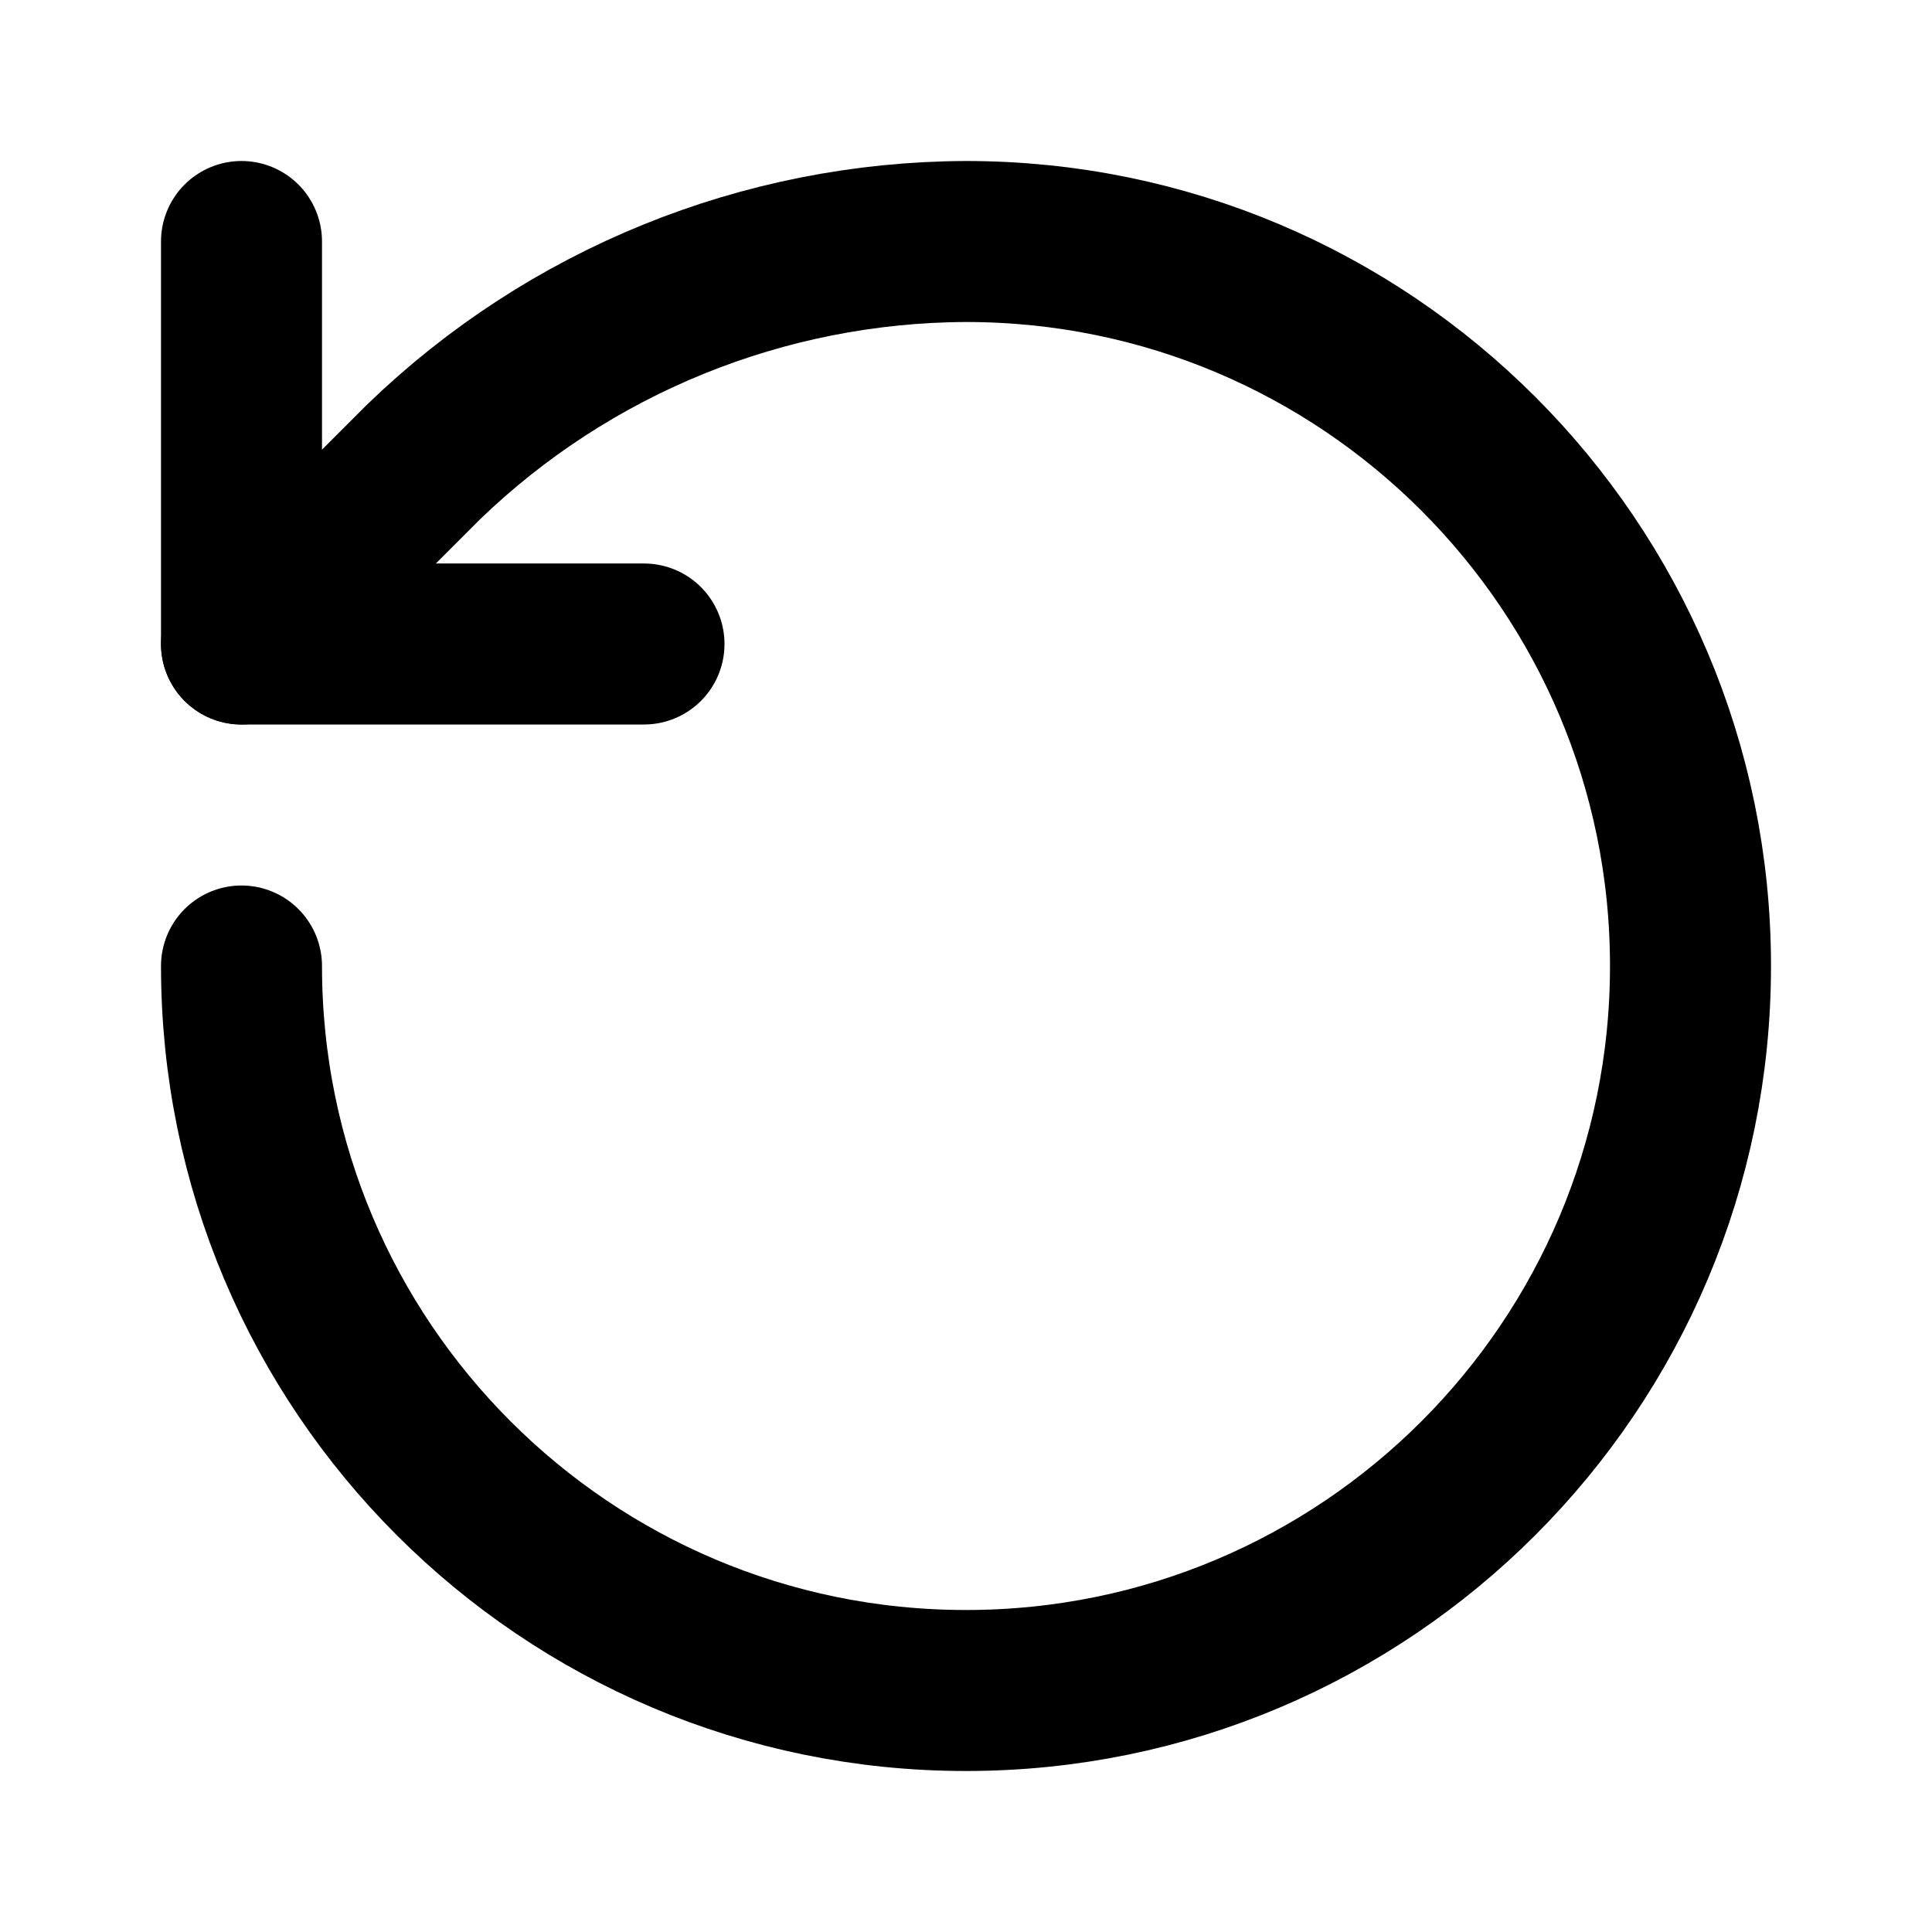
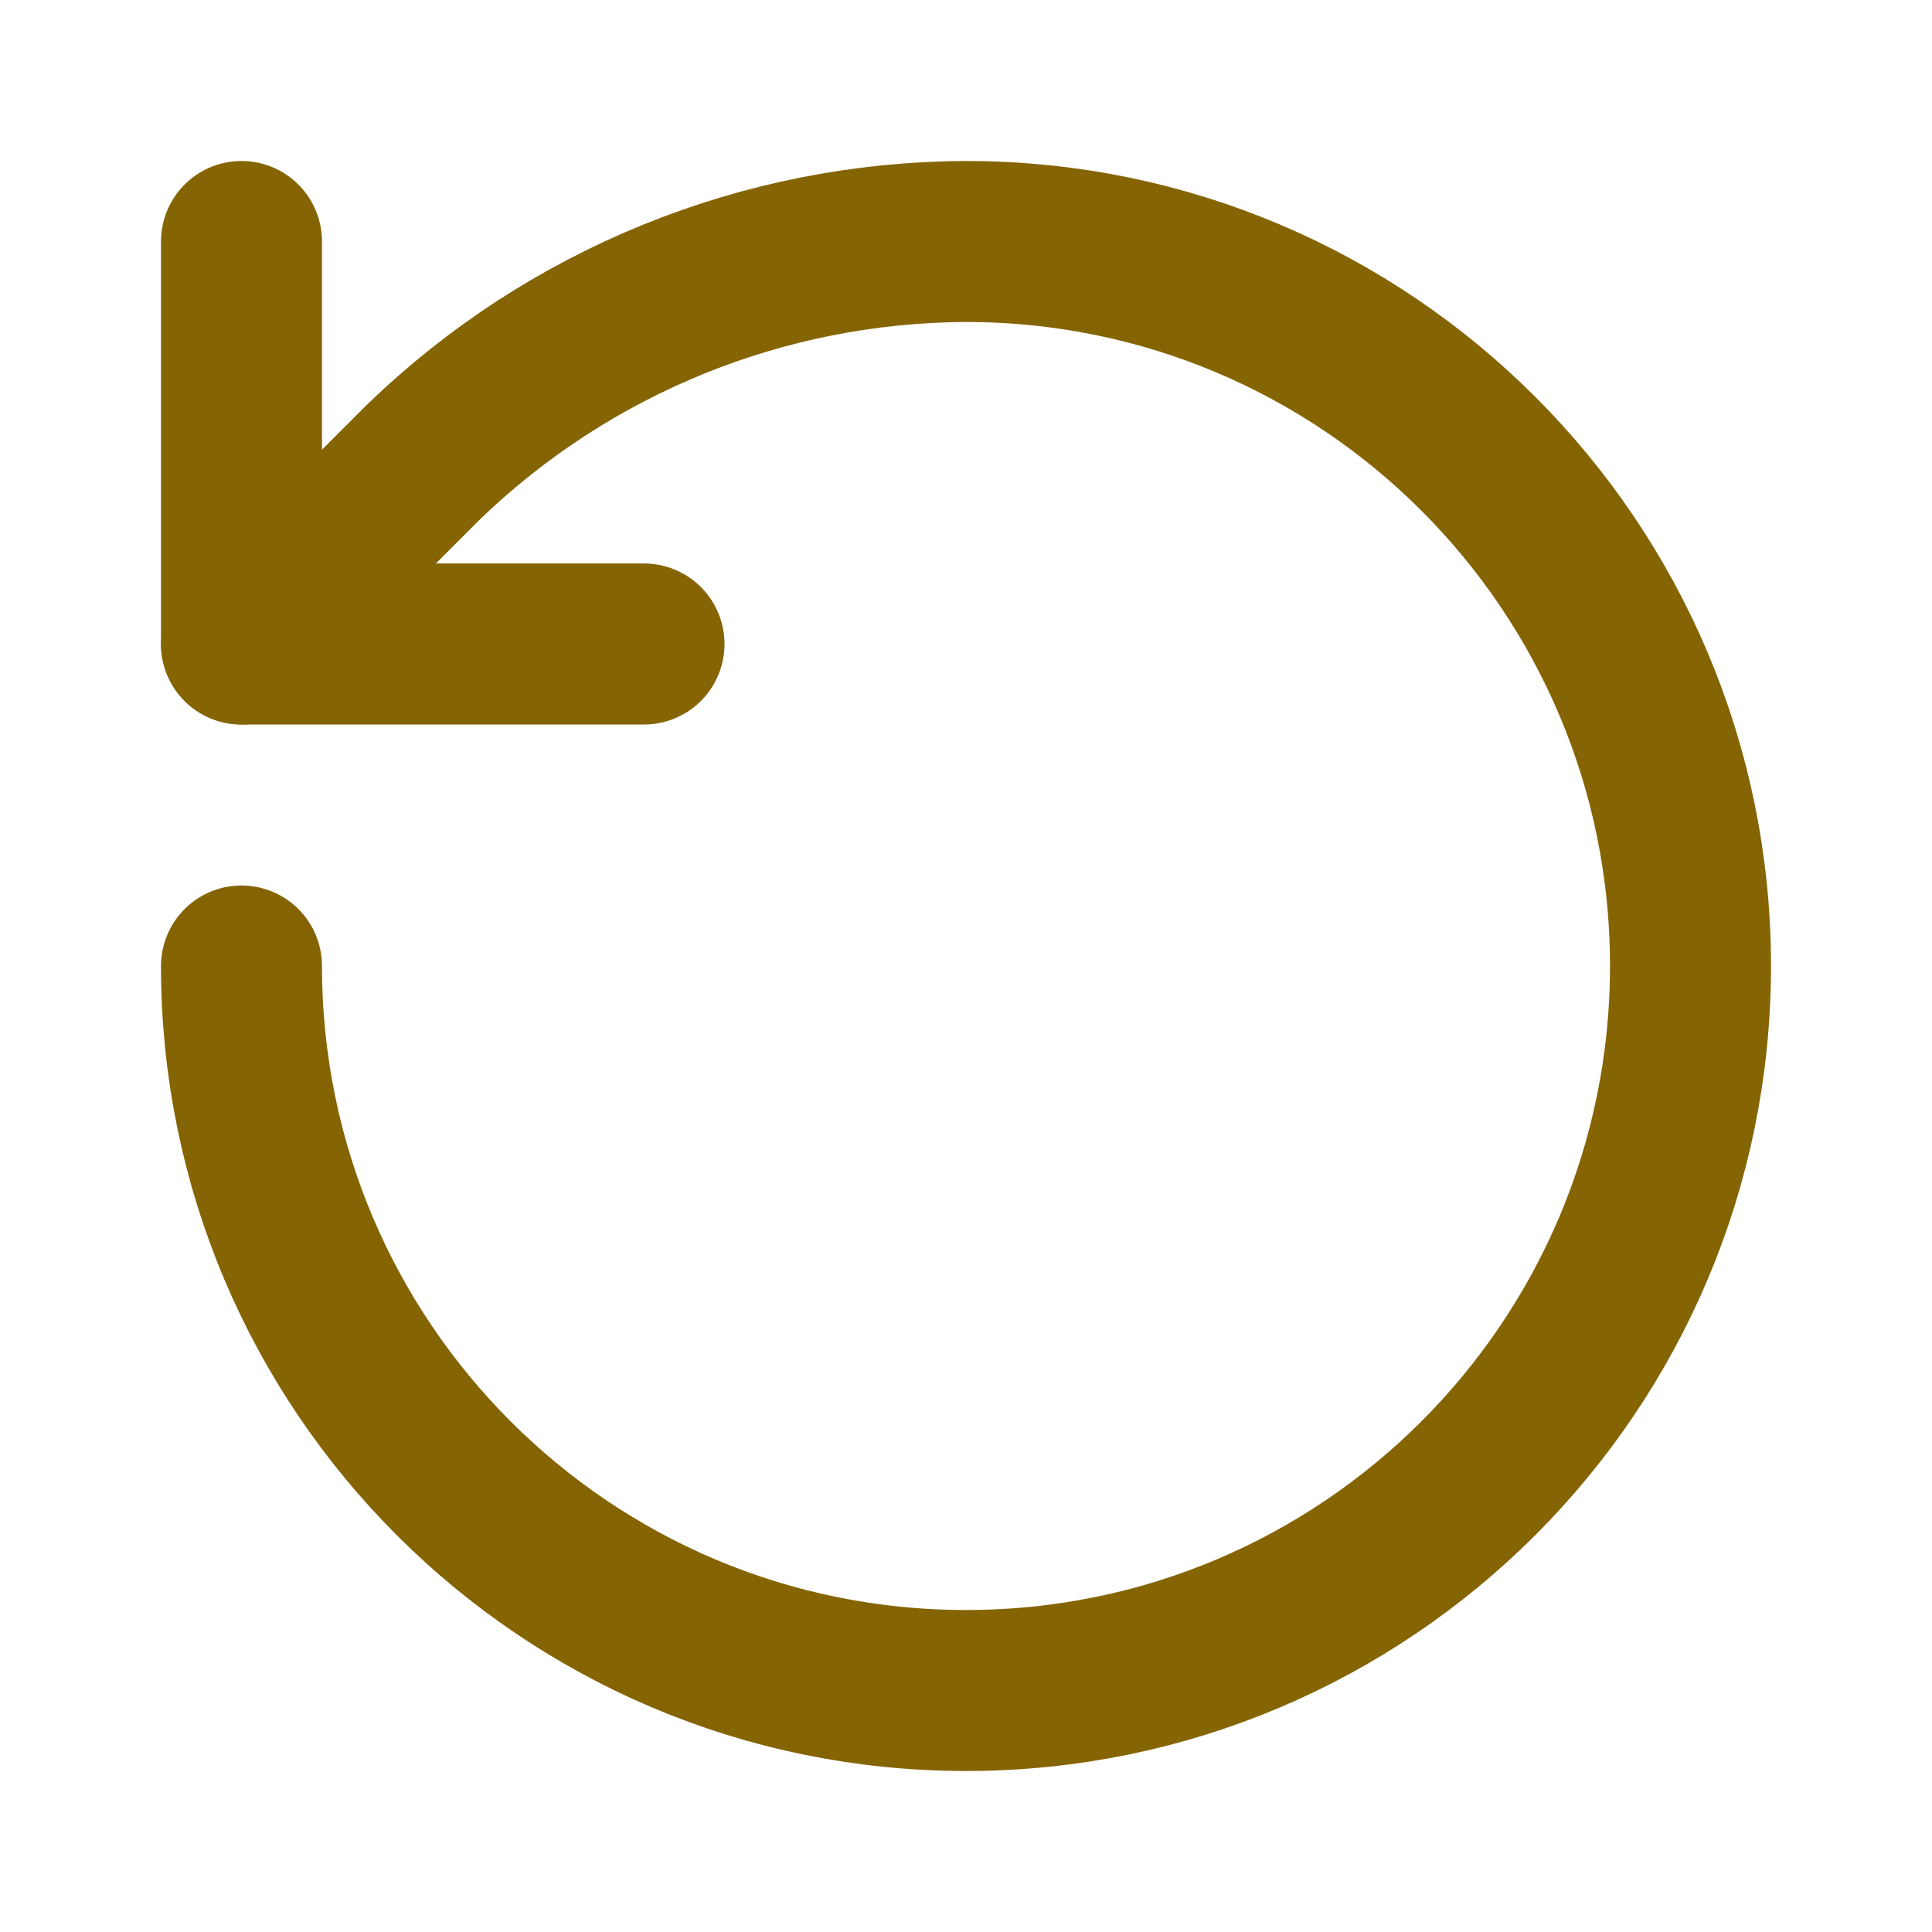
- <svg xmlns="http://www.w3.org/2000/svg" viewBox="0 0 24 24" fill="none" stroke="currentColor" stroke-width="2" stroke-linecap="round" stroke-linejoin="round">
+ <svg xmlns="http://www.w3.org/2000/svg" viewBox="0 0 24 24" fill="none" stroke="#856404" stroke-width="2" stroke-linecap="round" stroke-linejoin="round">
  <path d="M3 12a9 9 0 1 0 9-9 9.75 9.75 0 0 0-6.74 2.74L3 8" />
  <path d="M3 3v5h5" />
</svg>
